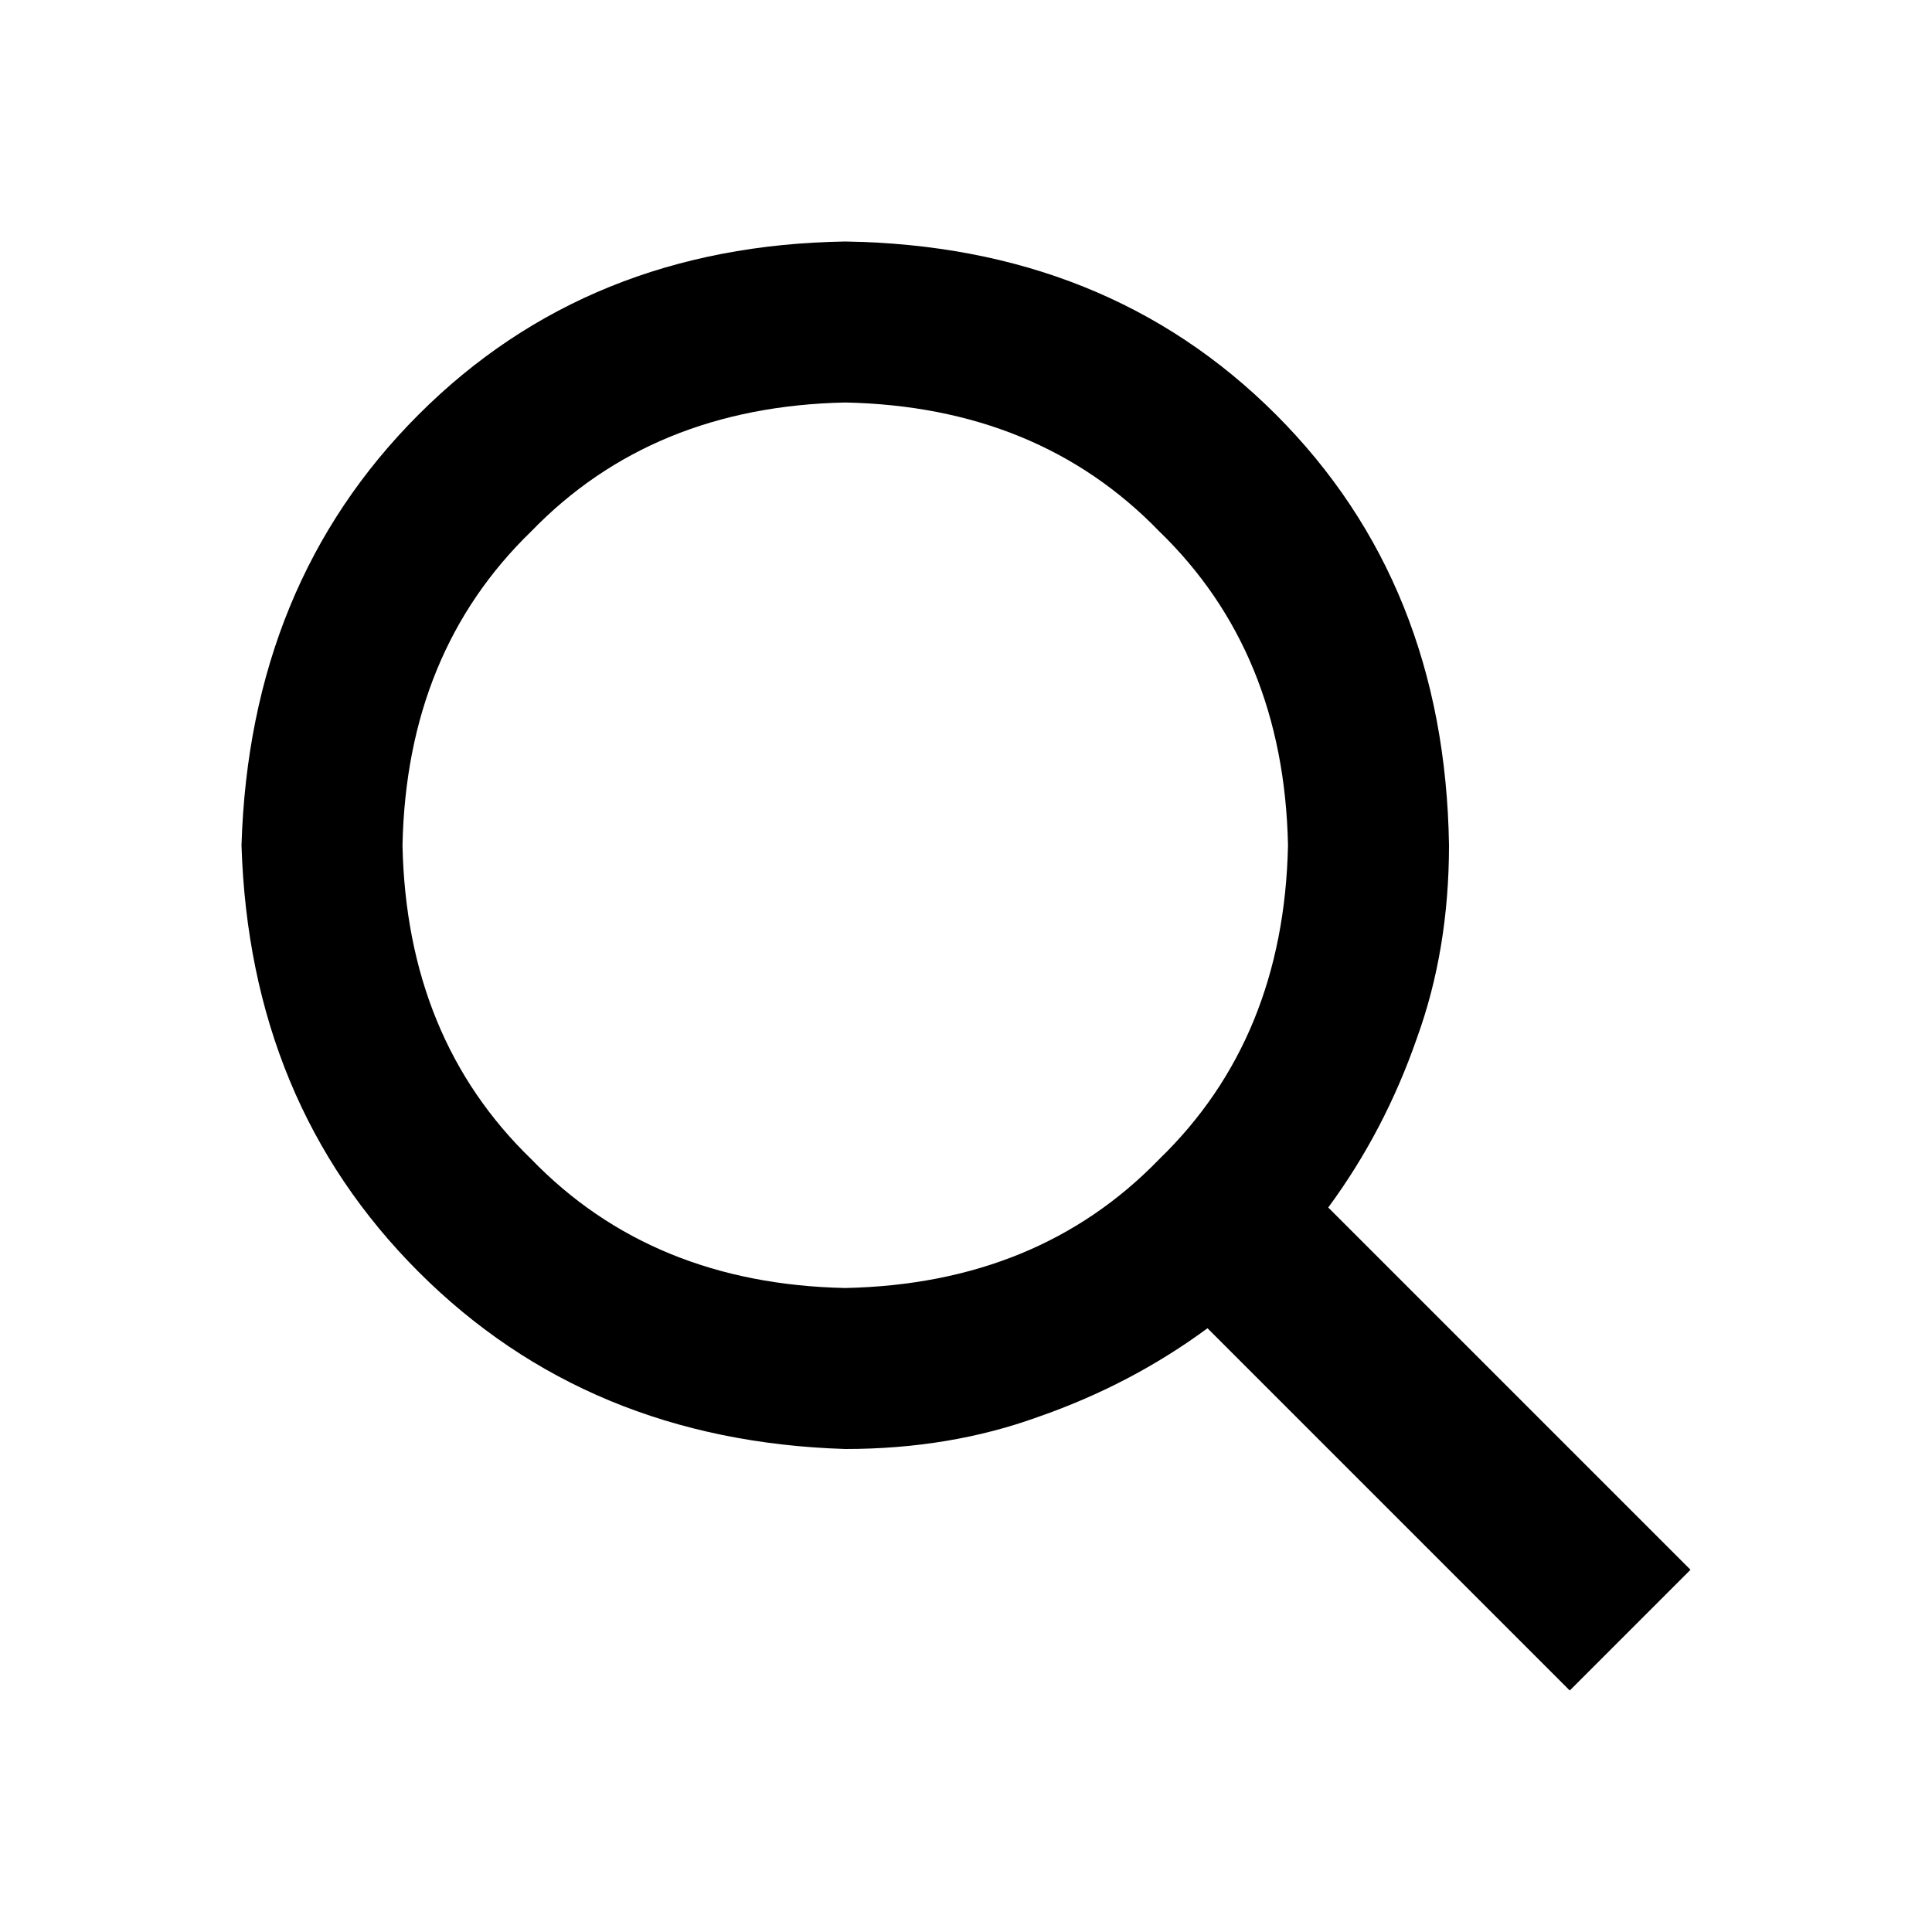
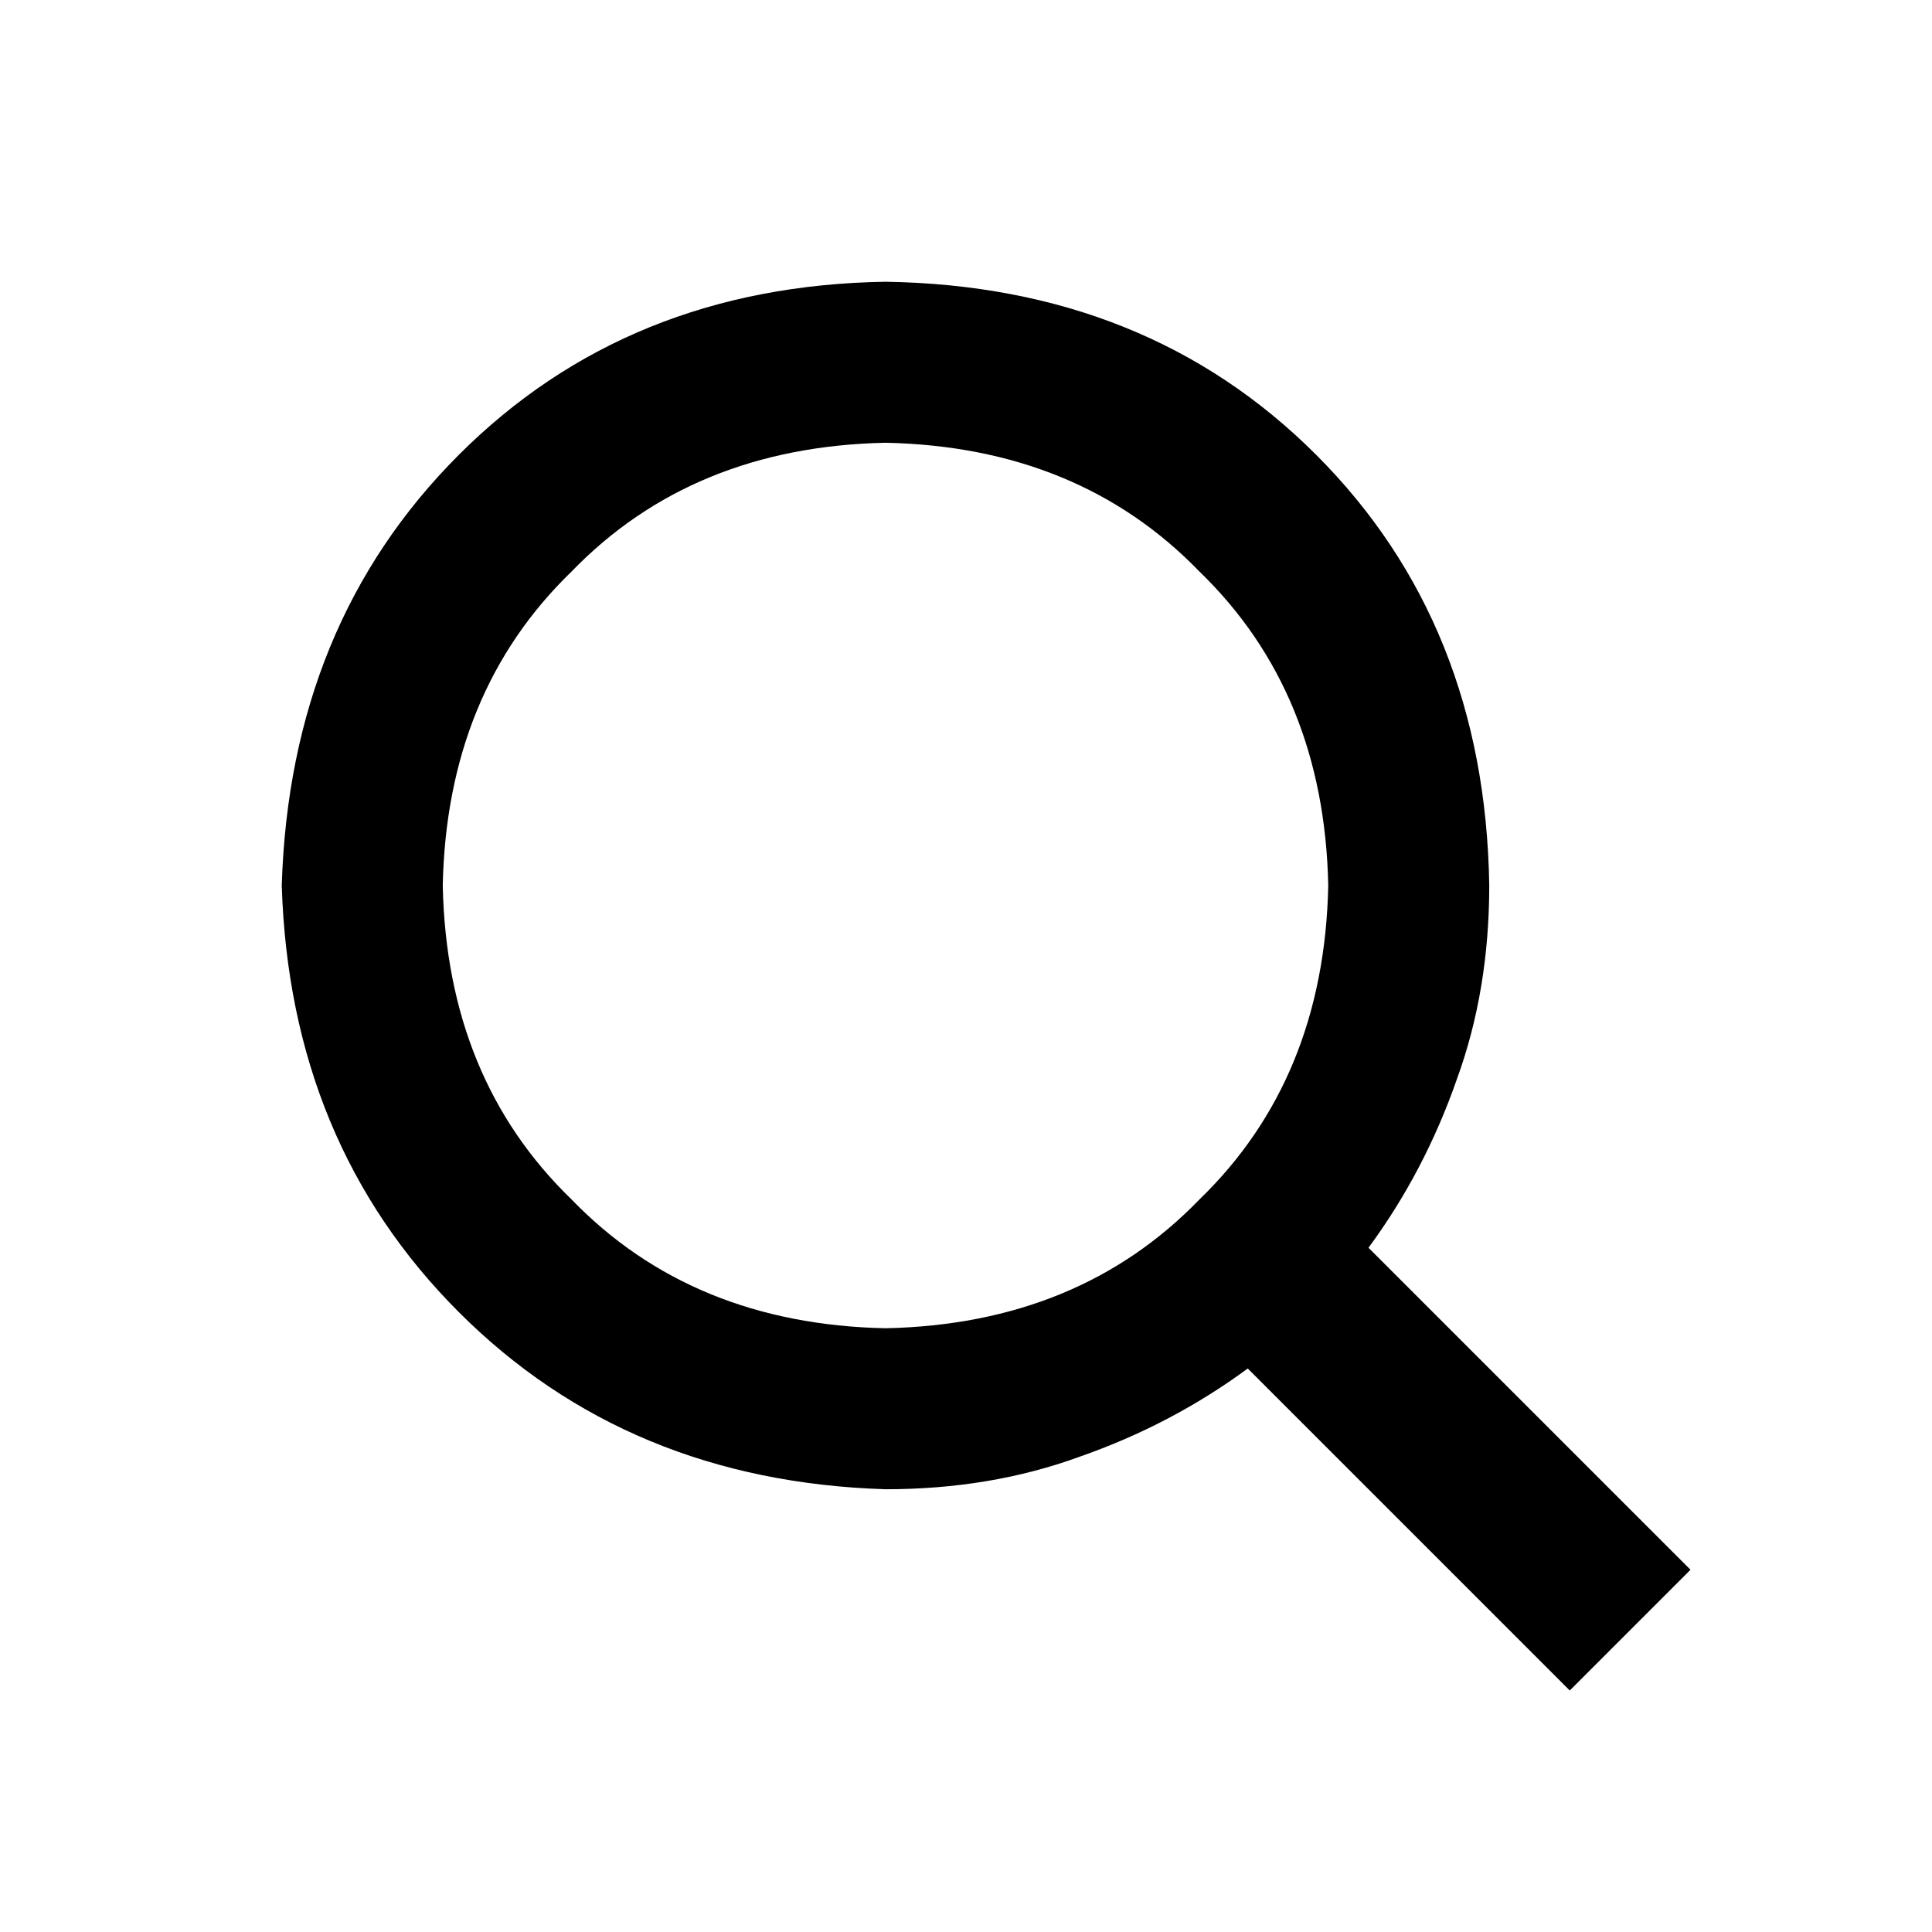
<svg xmlns="http://www.w3.org/2000/svg" width="480" height="480" viewBox="0 0 480 480">
-   <path d="M210 360q26 0 48-8 23-8 42-22l90 90 30-30-90-90q14-19 22-42 8-22 8-48-1-65-43-107-42-42-107-43-64 1-106 43-42 42-44 107 2 64 44 106 42 42 106 44l0 0z m-110-150q1-48 32-78 30-31 78-32 48 1 78 32 31 30 32 78-1 48-32 78-30 31-78 32-48-1-78-32-31-30-32-78l0 0z" />
+   <path d="M220 370q26 0 48-8 23-8 42-22l80 80 30-30-80-80q14-19 22-42 8-22 8-48-1-65-43-107-42-42-107-43-64 1-106 43-42 42-44 107 2 64 44 106 42 42 106 44l0 0z m-110-150q1-48 32-78 30-31 78-32 48 1 78 32 31 30 32 78-1 48-32 78-30 31-78 32-48-1-78-32-31-30-32-78l0 0z" />
</svg>
